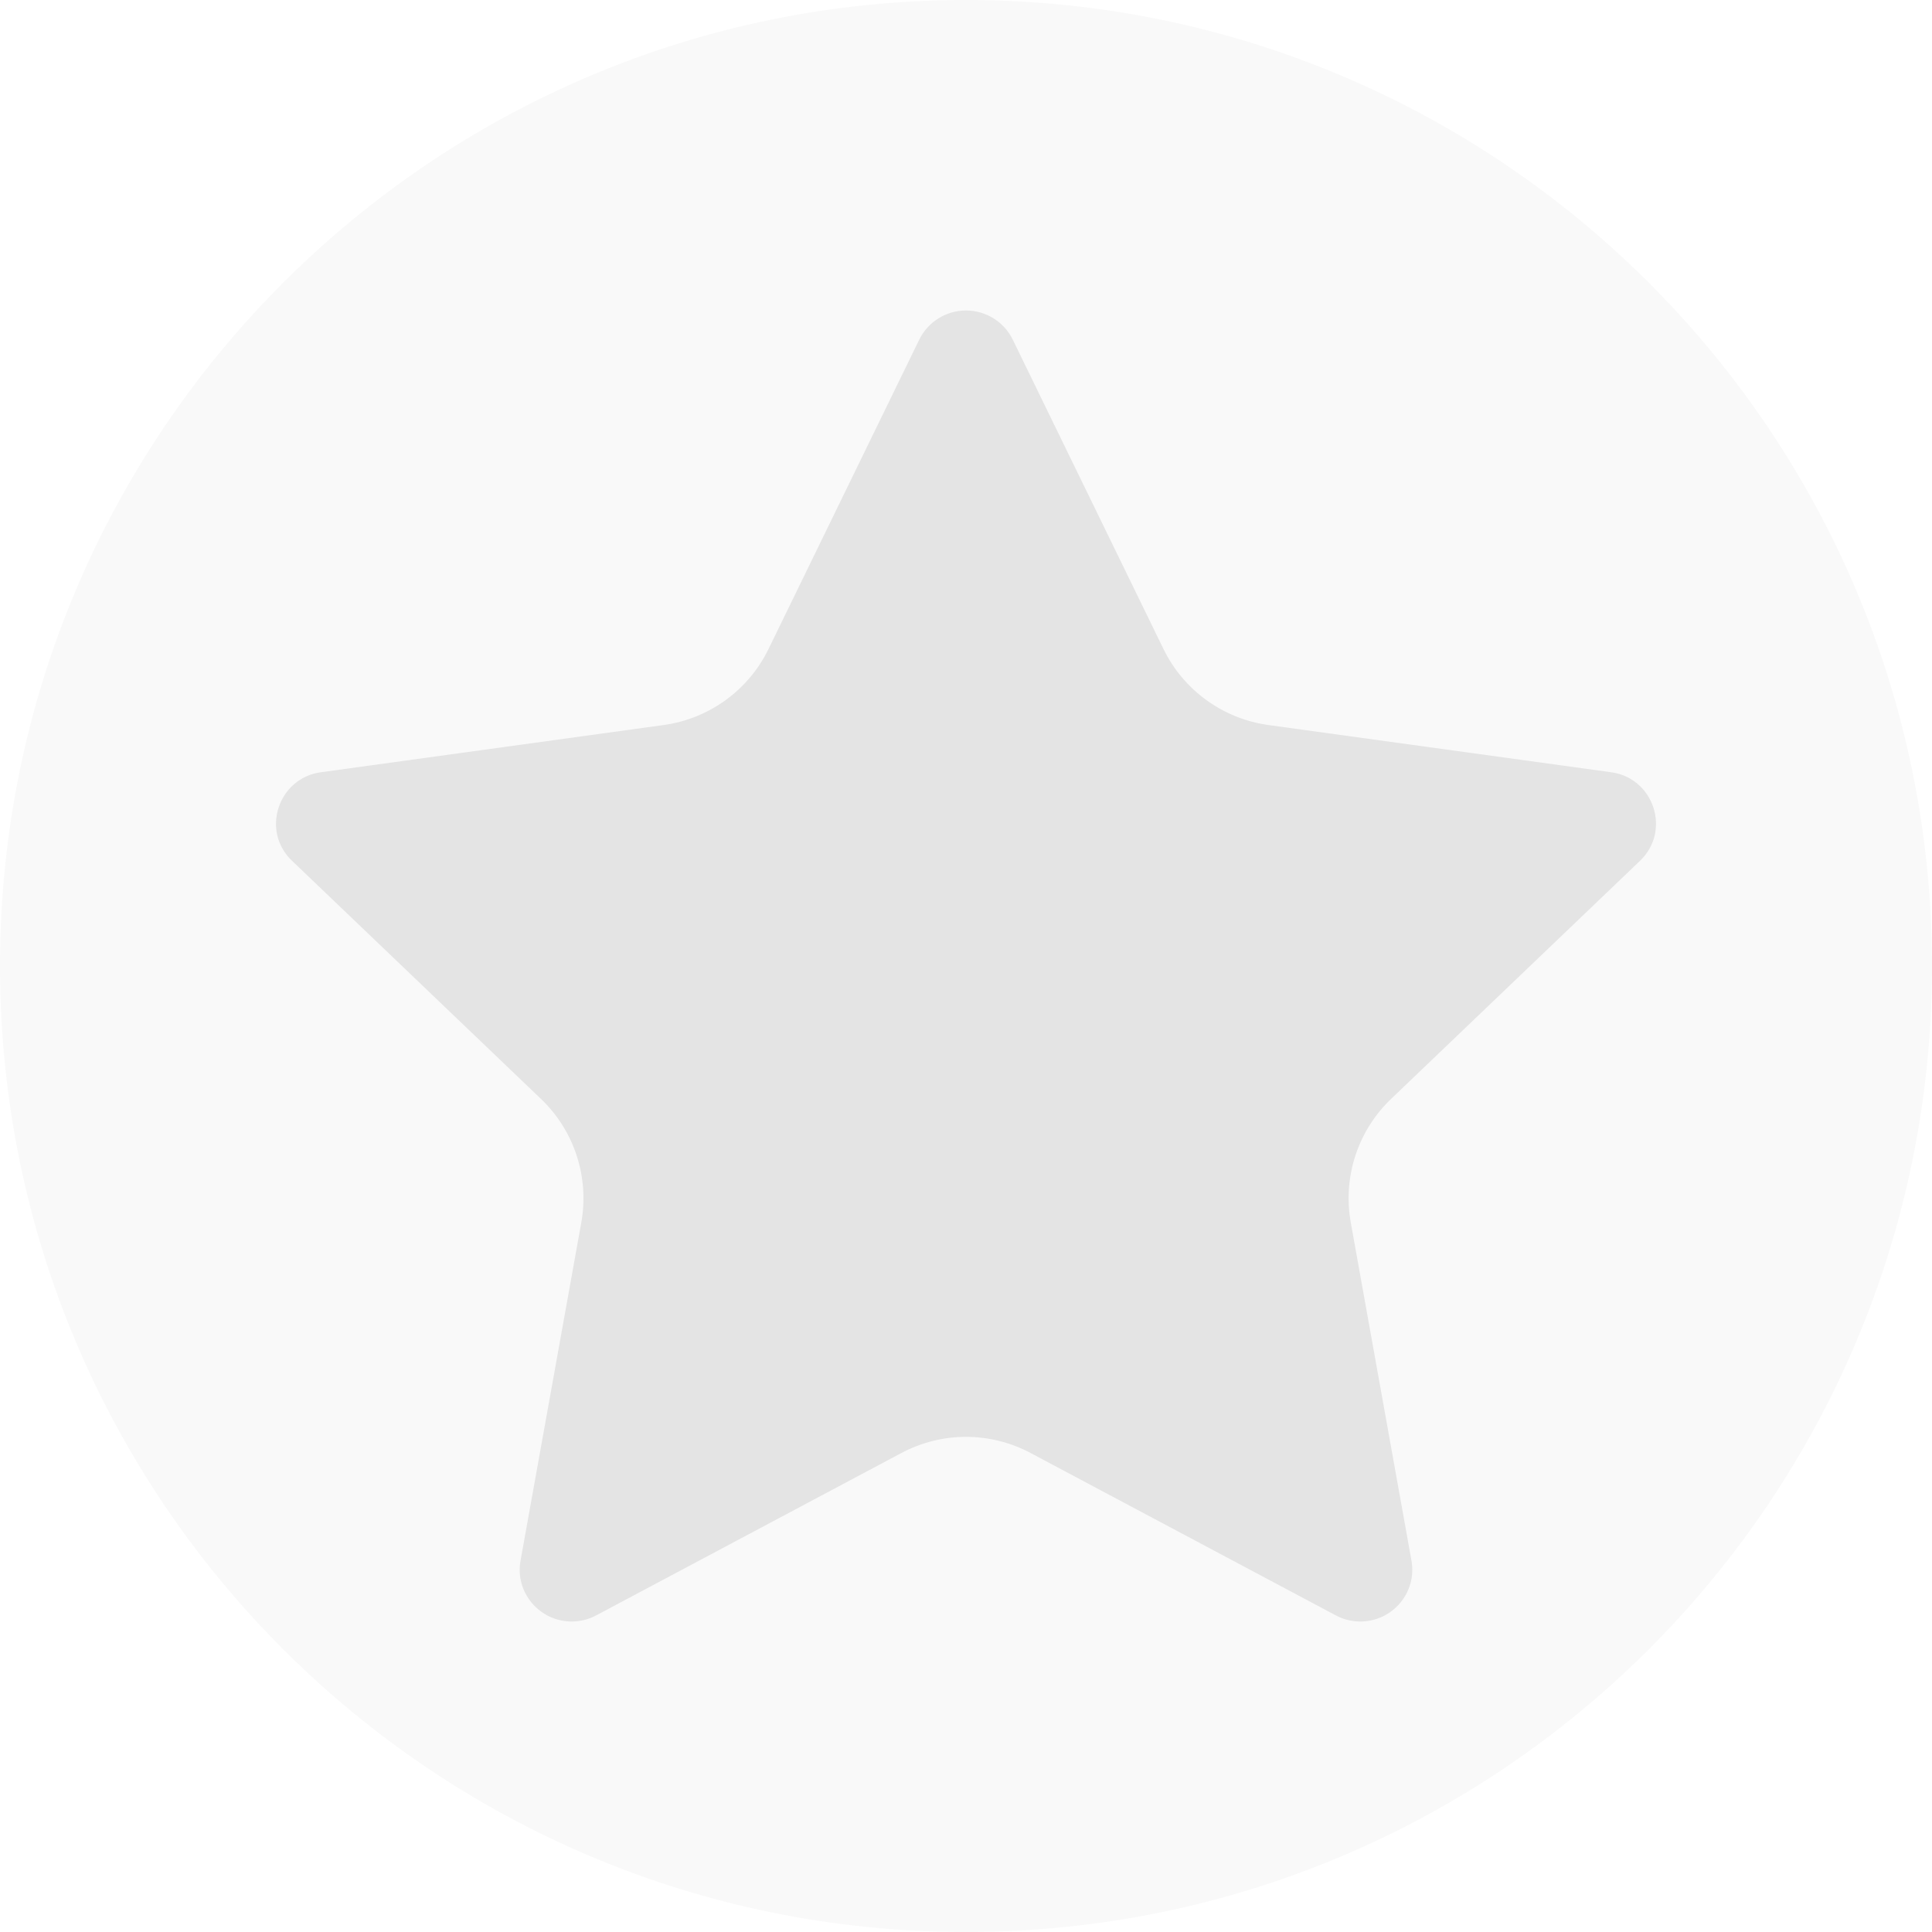
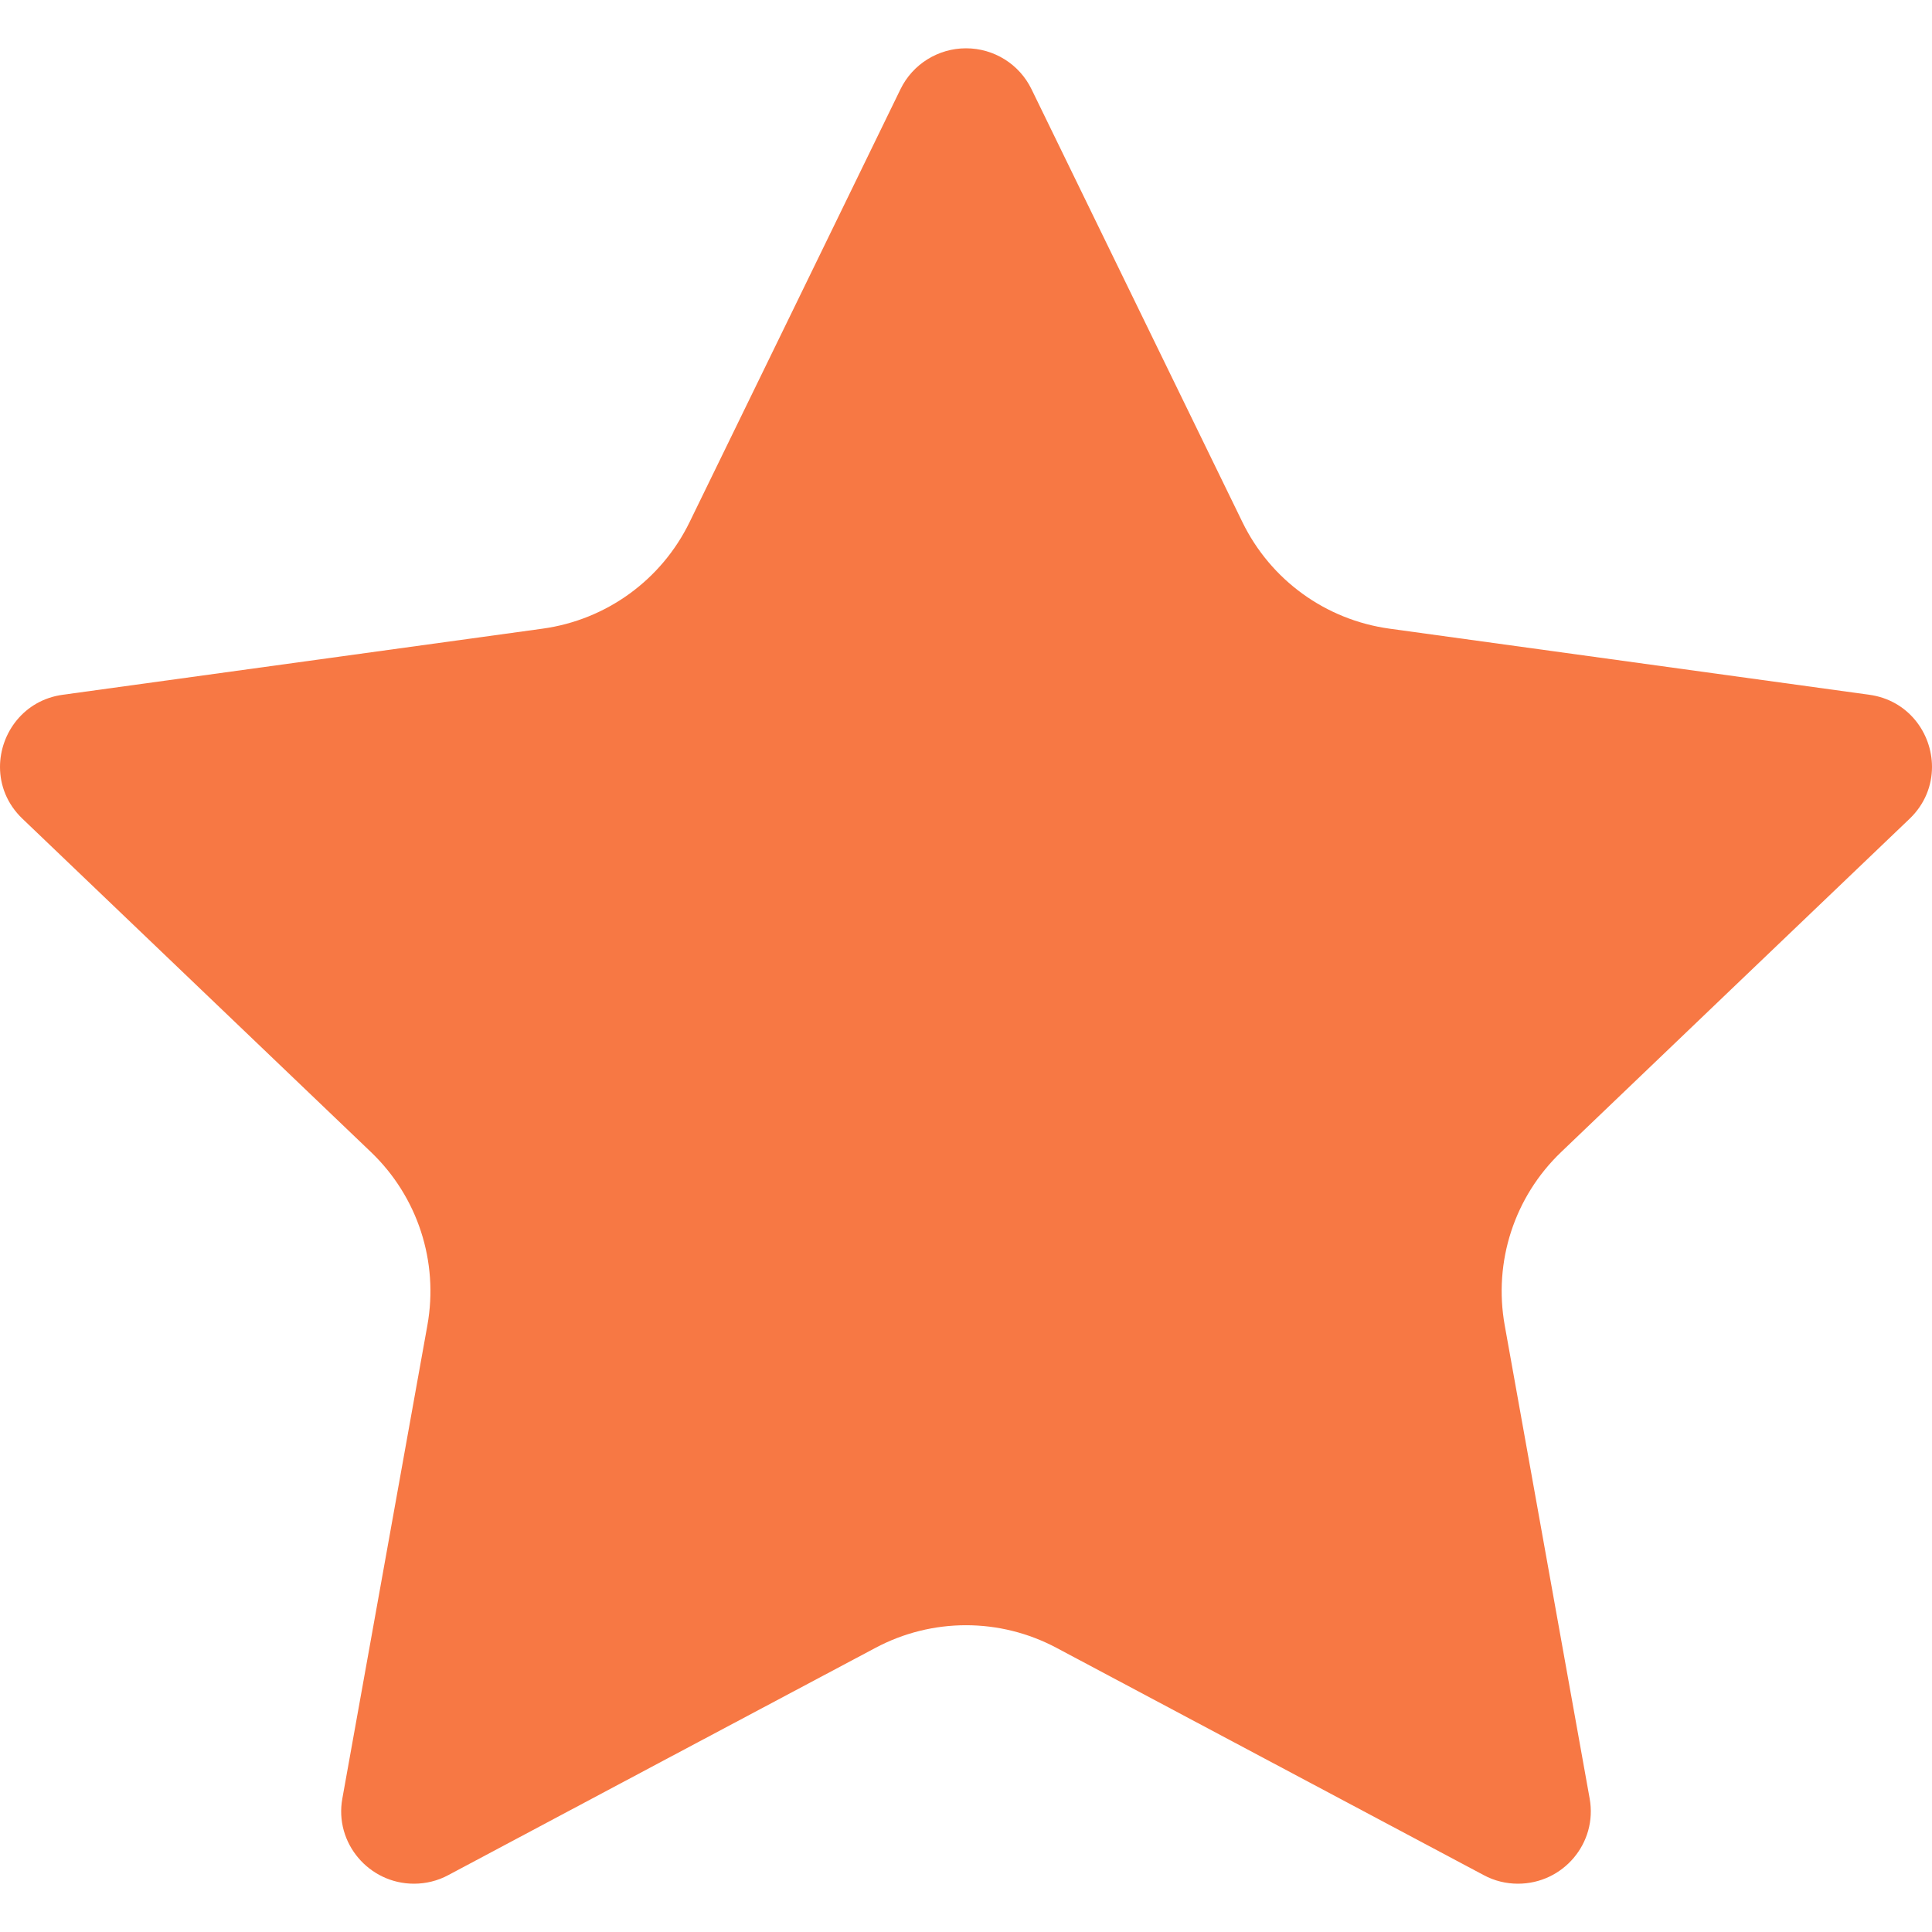
- <svg xmlns="http://www.w3.org/2000/svg" width="28" height="28" viewBox="0 0 28 28" fill="none">
-   <rect width="28" height="28" rx="14" fill="#F9F9F9" />
-   <path d="M13.322 4.923C13.448 4.664 13.712 4.5 14 4.5C14.289 4.5 14.552 4.664 14.678 4.923C15.329 6.258 16.293 8.237 16.861 9.404C17.153 10.004 17.724 10.417 18.385 10.508C19.676 10.686 21.871 10.988 23.35 11.192C23.753 11.247 24 11.588 24 11.939C24 12.129 23.928 12.322 23.769 12.475C22.694 13.502 21.102 15.025 20.162 15.925C19.677 16.388 19.458 17.061 19.577 17.721C19.806 18.999 20.195 21.16 20.456 22.618C20.539 23.08 20.181 23.5 19.714 23.5C19.592 23.5 19.47 23.471 19.359 23.411C18.041 22.709 16.086 21.669 14.938 21.059C14.351 20.746 13.649 20.746 13.062 21.059C11.914 21.669 9.959 22.709 8.641 23.411C8.53 23.471 8.407 23.5 8.285 23.5C7.82 23.5 7.46 23.079 7.544 22.618C7.806 21.16 8.195 18.999 8.424 17.721C8.543 17.061 8.324 16.388 7.839 15.925C6.899 15.025 5.306 13.502 4.232 12.475C4.072 12.322 4 12.129 4 11.94C4 11.588 4.249 11.246 4.651 11.192C6.13 10.988 8.325 10.686 9.616 10.508C10.277 10.417 10.847 10.004 11.139 9.404C11.707 8.238 12.672 6.258 13.322 4.923Z" fill="#E4E4E4" />
+ <svg xmlns="http://www.w3.org/2000/svg" width="32" height="32" viewBox="0 0 20 19" fill="none">
+   <path d="M9.322 0.423C9.448 0.164 9.712 0 10 0C10.289 0 10.552 0.164 10.678 0.423C11.329 1.758 12.293 3.737 12.861 4.904C13.153 5.504 13.723 5.917 14.385 6.008C15.676 6.186 17.871 6.488 19.35 6.692C19.753 6.747 20 7.088 20 7.439C20 7.629 19.928 7.822 19.769 7.975C18.694 9.002 17.102 10.525 16.162 11.425C15.677 11.888 15.458 12.561 15.577 13.221C15.806 14.499 16.195 16.66 16.456 18.118C16.539 18.58 16.181 19 15.714 19C15.592 19 15.47 18.971 15.359 18.911C14.041 18.209 12.086 17.169 10.938 16.559C10.351 16.246 9.649 16.246 9.062 16.559C7.914 17.169 5.958 18.209 4.641 18.911C4.53 18.971 4.407 19 4.285 19C3.82 19 3.46 18.579 3.544 18.118C3.806 16.66 4.195 14.499 4.424 13.221C4.543 12.561 4.324 11.888 3.839 11.425C2.899 10.525 1.306 9.002 0.232 7.975C0.072 7.822 0 7.629 0 7.44C0 7.088 0.249 6.746 0.651 6.692C2.13 6.488 4.325 6.186 5.616 6.008C6.277 5.917 6.847 5.504 7.139 4.904C7.708 3.738 8.672 1.758 9.322 0.423Z" fill="#F77844" />
</svg>
